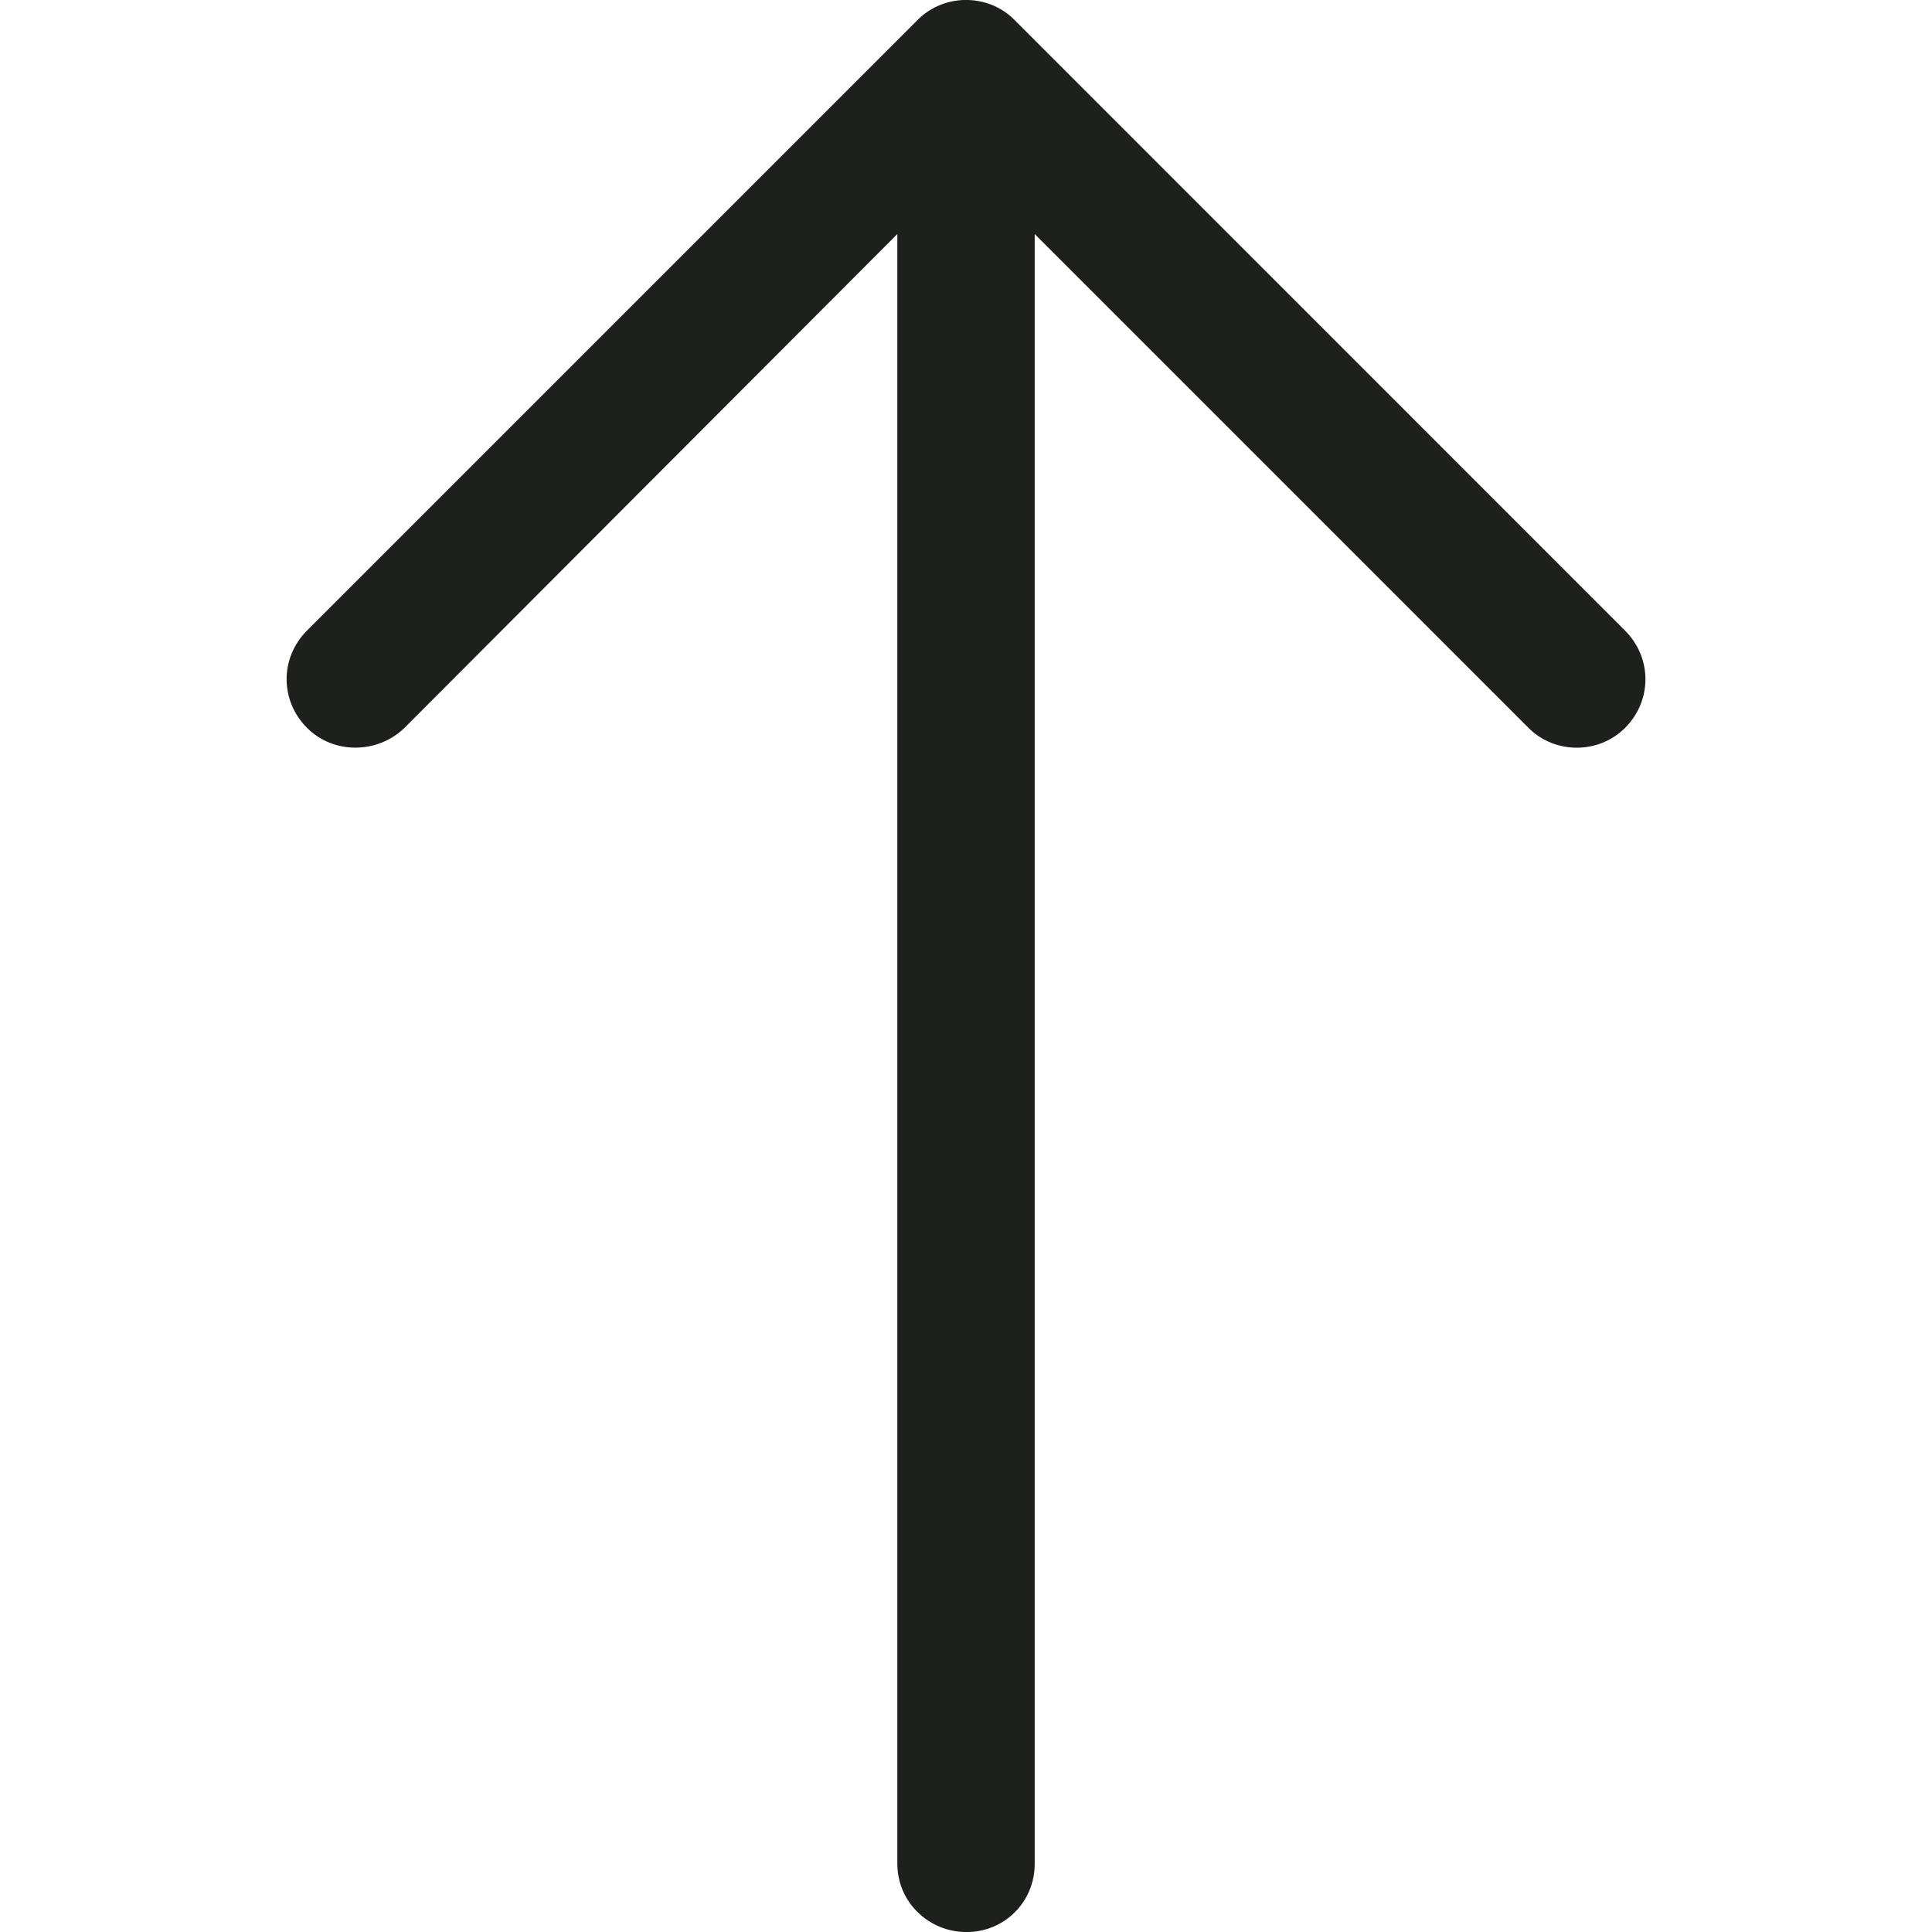
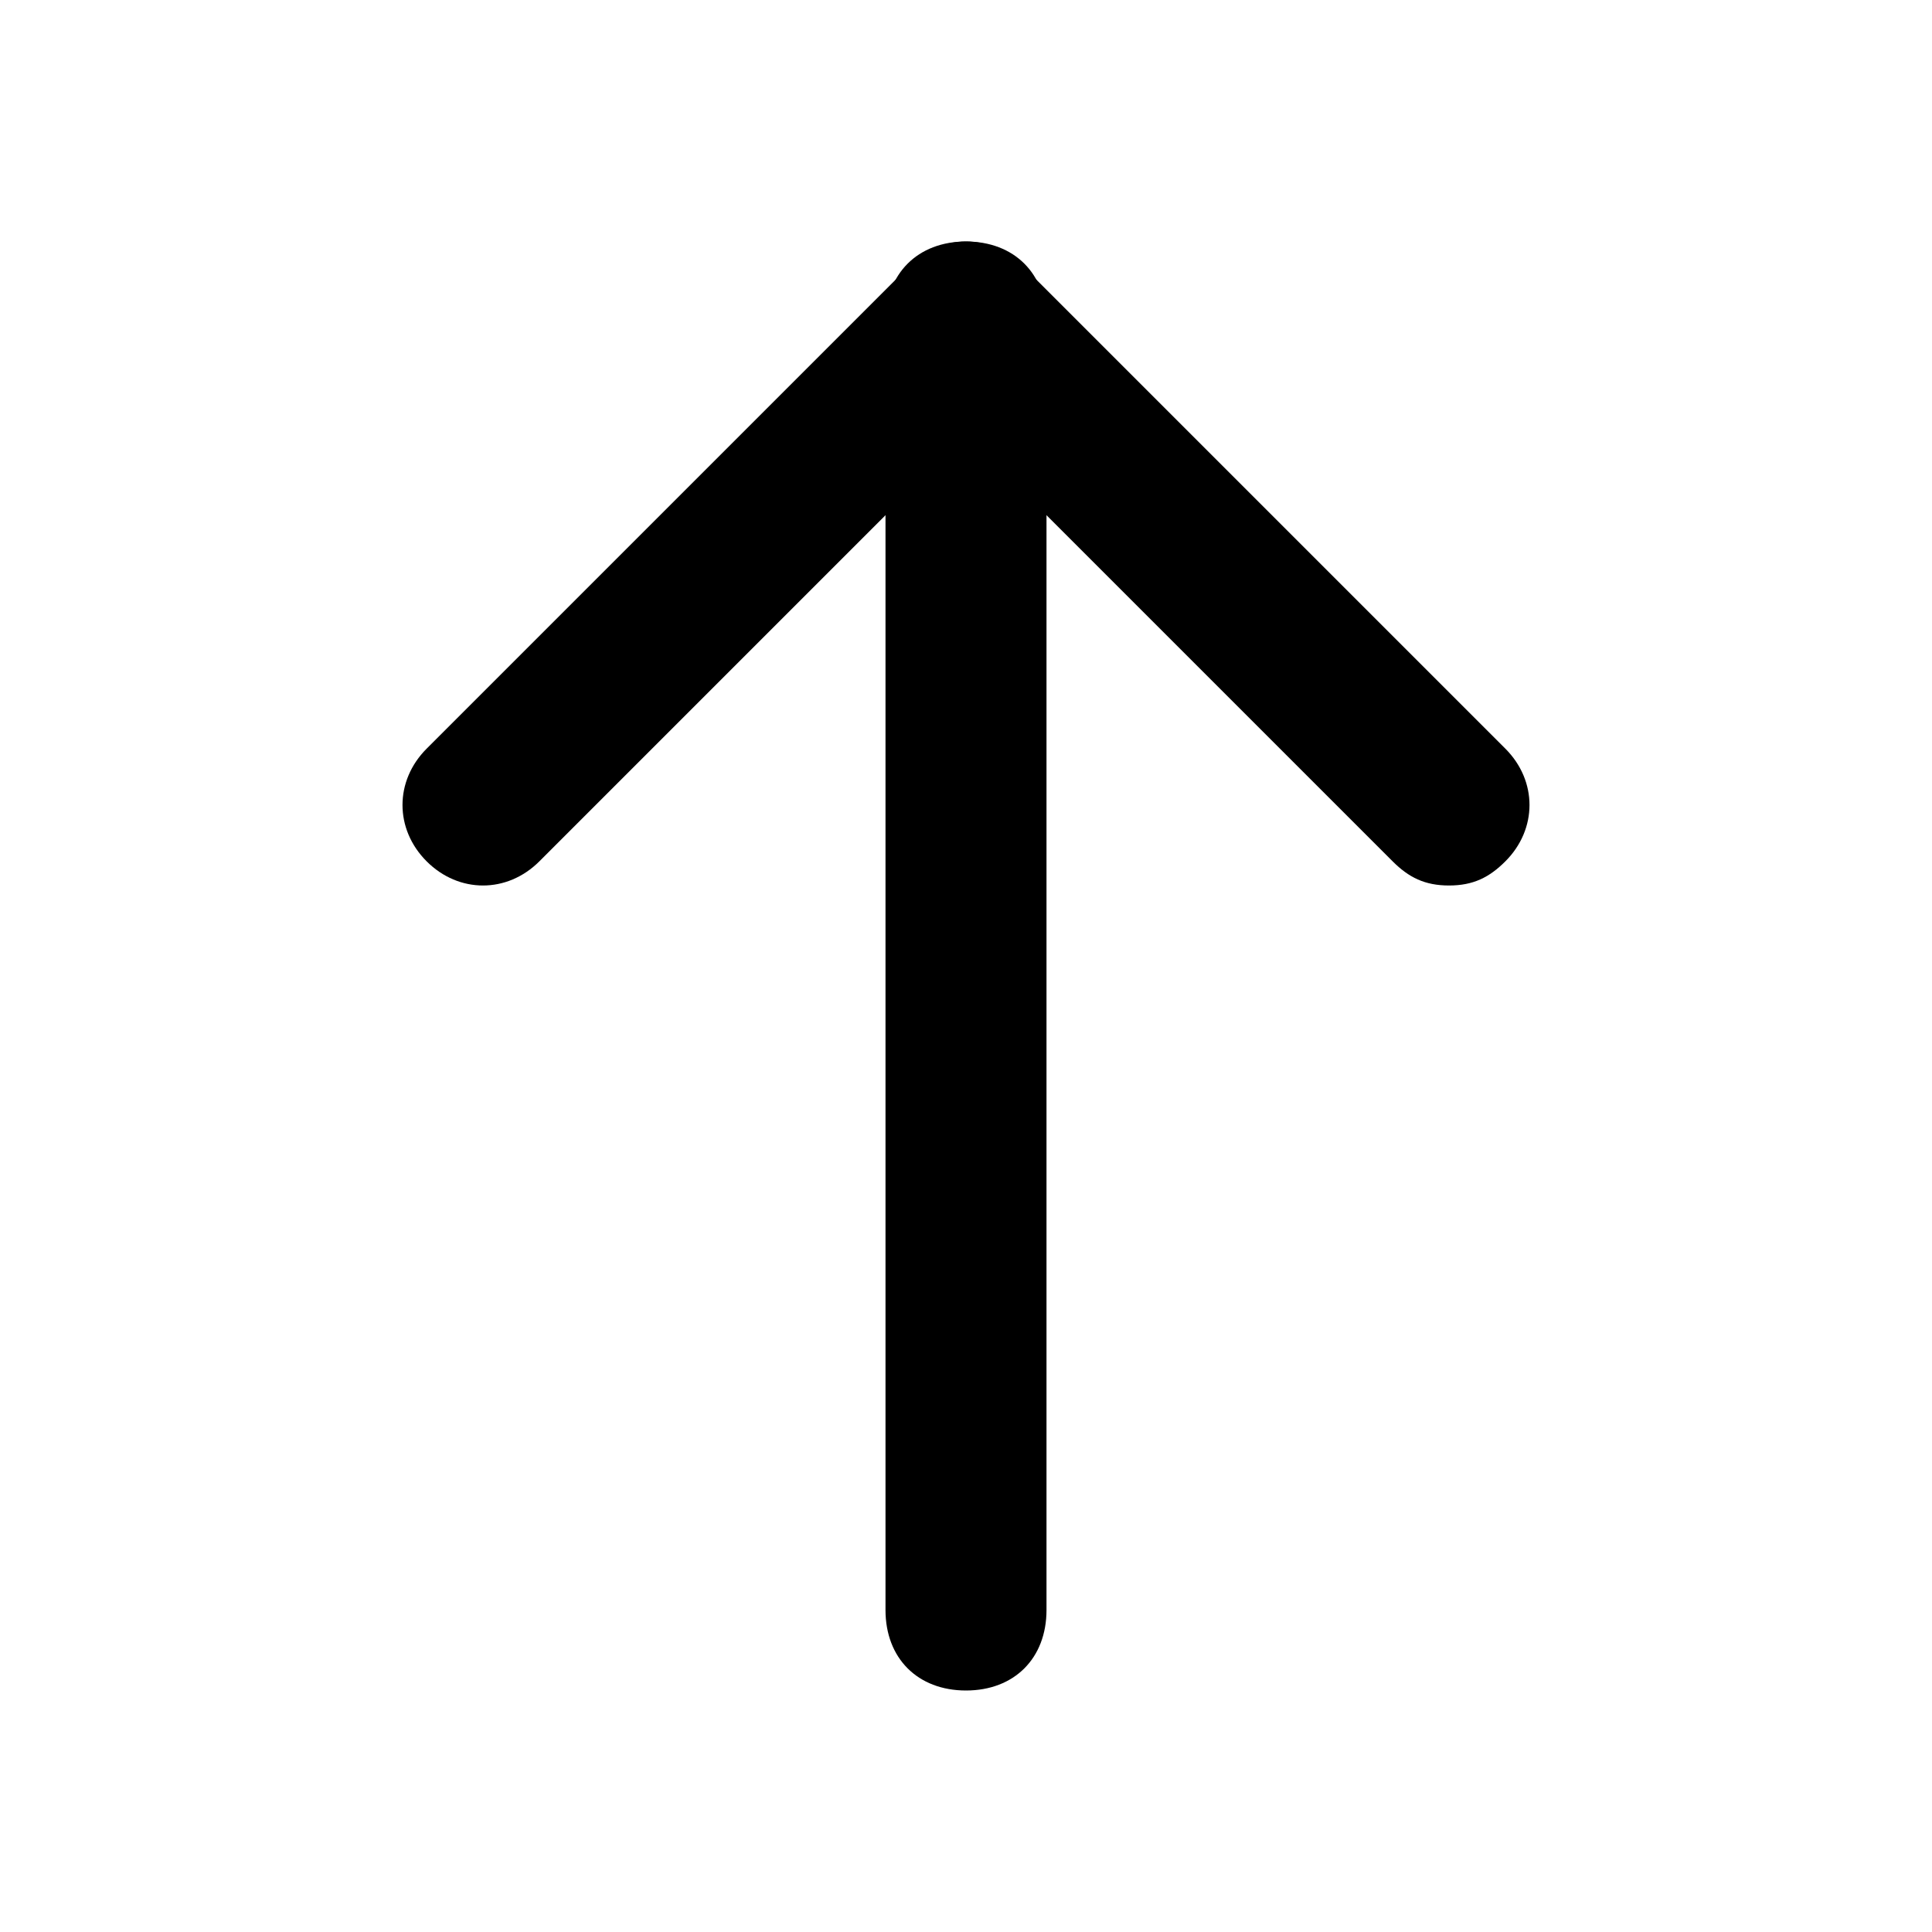
- <svg xmlns="http://www.w3.org/2000/svg" version="1.1" id="Capa_1" x="0px" y="0px" viewBox="0 0 31.479 31.479" style="enable-background:new 0 0 31.479 31.479;" xml:space="preserve">
-   <path style="fill:#1E201D;" d="M26.477,10.274c0.444,0.444,0.444,1.143,0,1.587c-0.429,0.429-1.143,0.429-1.571,0l-8.047-8.047  v26.555c0,0.619-0.492,1.111-1.111,1.111c-0.619,0-1.127-0.492-1.127-1.111V3.813l-8.031,8.047c-0.444,0.429-1.159,0.429-1.587,0  c-0.444-0.444-0.444-1.143,0-1.587l9.952-9.952c0.429-0.429,1.143-0.429,1.571,0L26.477,10.274z" />
-   <g>
- </g>
-   <g>
- </g>
-   <g>
- </g>
-   <g>
- </g>
-   <g>
- </g>
-   <g>
- </g>
-   <g>
- </g>
-   <g>
- </g>
-   <g>
- </g>
-   <g>
- </g>
-   <g>
- </g>
-   <g>
- </g>
-   <g>
- </g>
-   <g>
- </g>
-   <g>
- </g>
+ <svg xmlns="http://www.w3.org/2000/svg" version="1.1" id="Layer_1" x="0" y="0" viewBox="0 0 24 24" xml:space="preserve" enable-background="new 0 0 24 24">
+   <path d="M12,21c-0.6,0-1-0.4-1-1V4c0-0.6,0.4-1,1-1s1,0.4,1,1v16C13,20.6,12.6,21,12,21z" />
+   <path d="M18,11c-0.3,0-0.5-0.1-0.7-0.3L12,5.4l-5.3,5.3c-0.4,0.4-1,0.4-1.4,0s-0.4-1,0-1.4l6-6c0.4-0.4,1-0.4,1.4,0l6,6 c0.4,0.4,0.4,1,0,1.4C18.5,10.9,18.3,11,18,11z" />
</svg>
